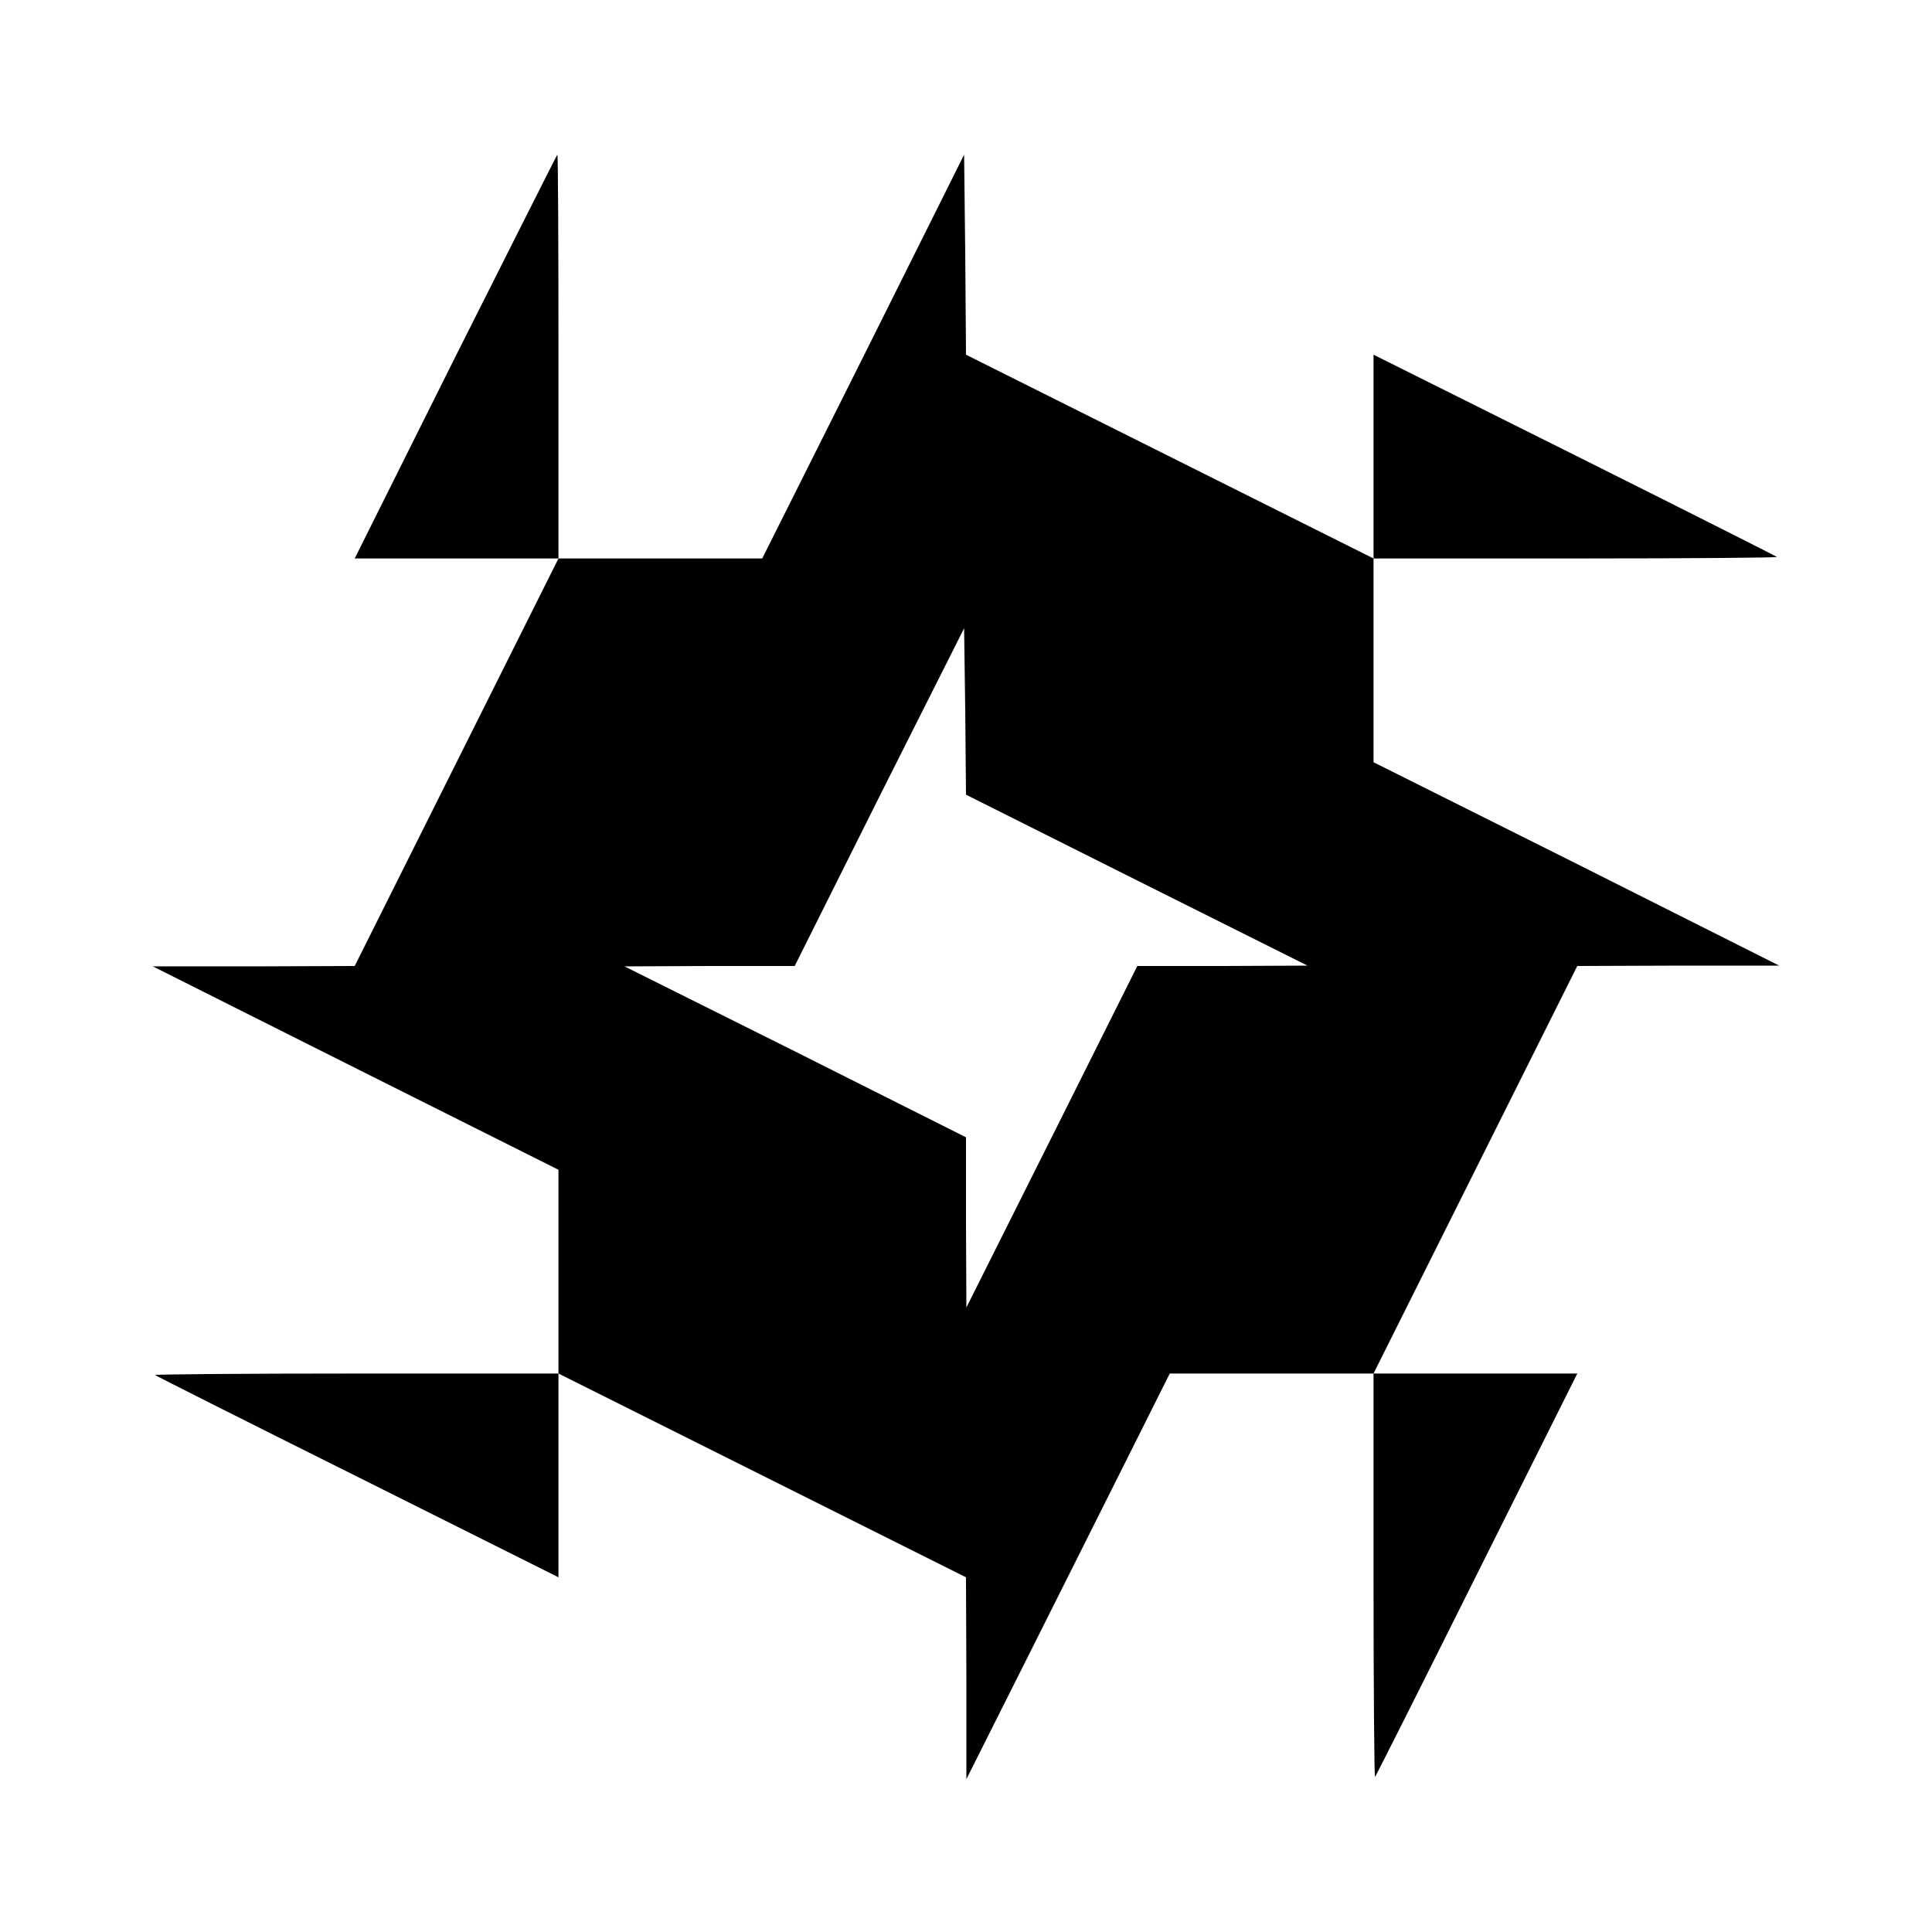
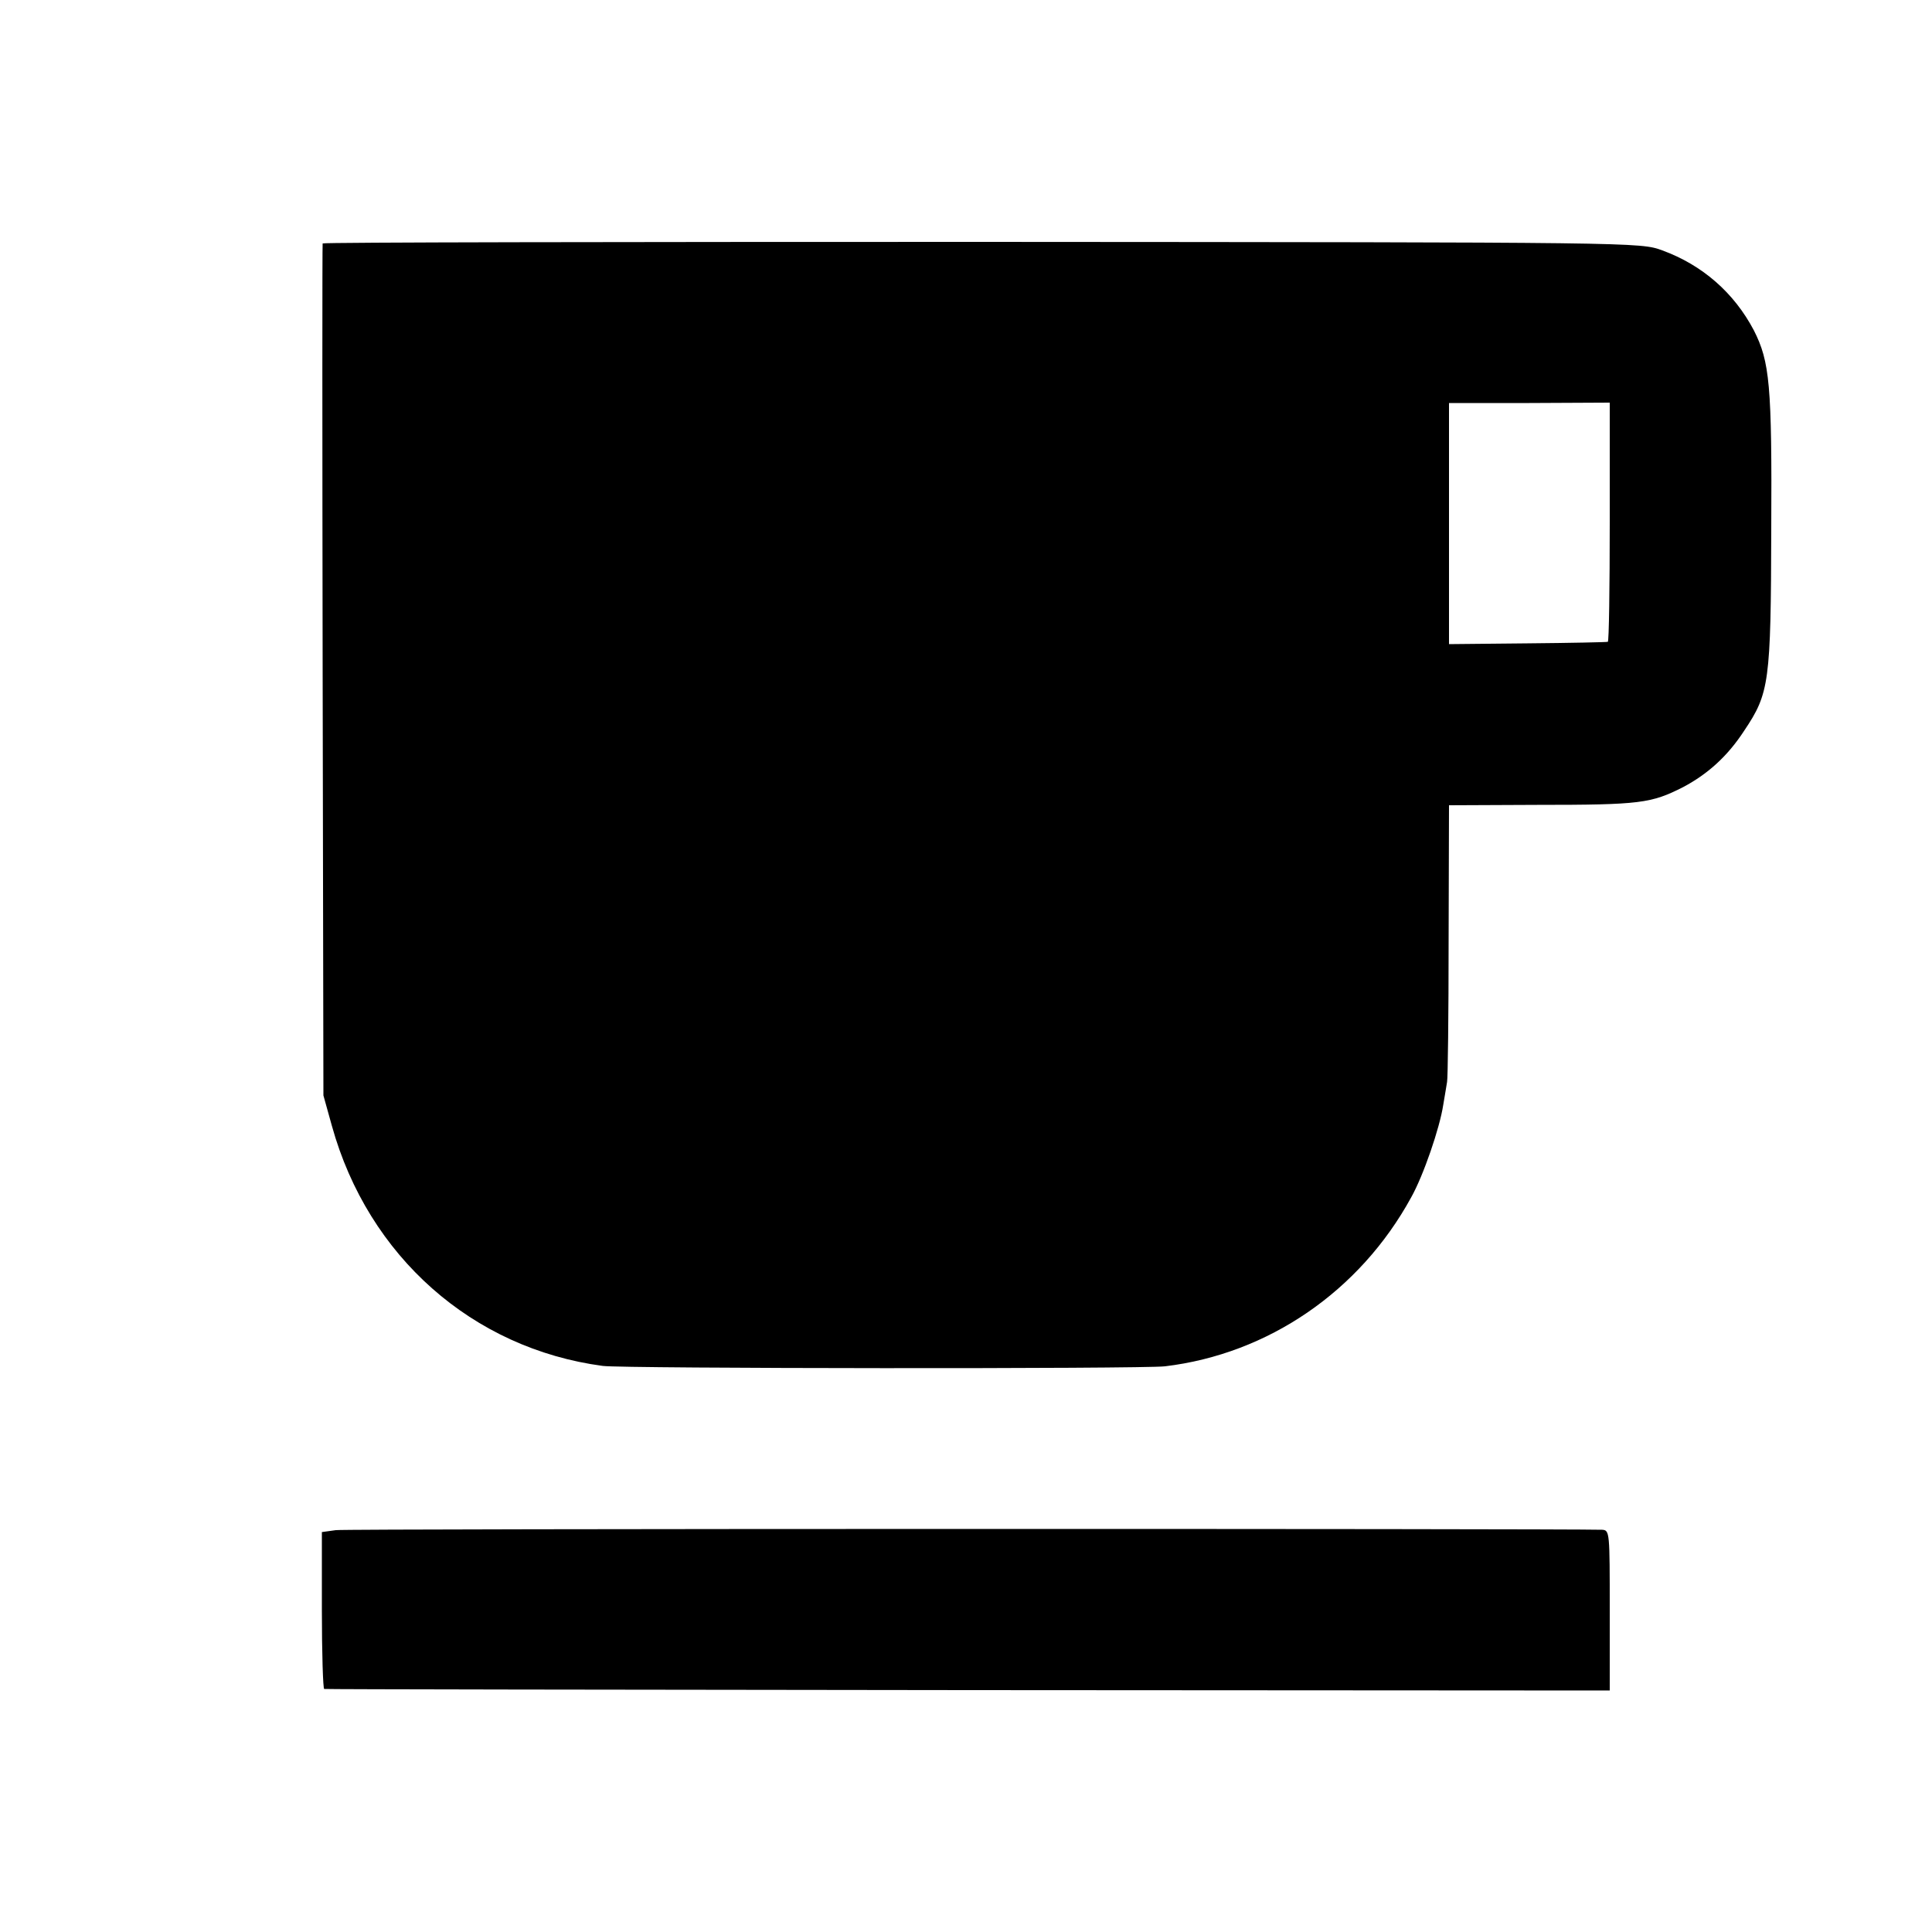
- <svg xmlns="http://www.w3.org/2000/svg" version="1.0" width="512pt" height="512pt" viewBox="0 0 512 512" preserveAspectRatio="xMidYMid meet">
-   <g transform="translate(0,512) scale(0.1,-0.1)" fill="#000000" stroke="none">
-     <path d="M1207 4175 l-267 -535 270 0 270 0 0 535 c0 294 -1 535 -3 535 -1 0 -122 -241 -270 -535z" />
-     <path d="M2288 4175 l-268 -535 -270 0 -270 0 -270 -540 -270 -540 -268 -1 -267 0 538 -270 537 -269 0 -270 0 -270 540 -270 540 -270 1 -268 0 -267 270 538 269 537 270 0 270 0 270 540 270 540 268 1 267 0 -537 270 -538 269 0 270 0 270 -540 270 -540 270 -2 265 -3 265 -267 -535z m725 -1388 l452 -226 -225 -1 -226 0 -226 -452 -227 -453 -1 226 0 225 -452 227 -453 226 225 1 226 0 224 448 225 447 3 -221 2 -220 453 -227z" />
-     <path d="M3640 3910 l0 -270 537 0 c295 0 534 2 532 4 -2 2 -244 124 -536 270 l-533 266 0 -270z" />
-     <path d="M411 1476 c2 -2 244 -124 537 -270 l532 -266 0 270 0 270 -537 0 c-295 0 -534 -2 -532 -4z" />
-     <path d="M3640 943 c0 -295 2 -534 4 -532 2 2 124 244 270 537 l266 532 -270 0 -270 0 0 -537z" />
+ <svg xmlns="http://www.w3.org/2000/svg" version="1.0" width="500pt" height="500pt" viewBox="0 0 500 500" preserveAspectRatio="xMidYMid meet">
+   <g transform="translate(0,500) scale(0.1,-0.1)" fill="#000000" stroke="none">
+     <path d="M835 4370 c-1 -3 -1 -500 0 -1105 l2 -1100 22 -79 c94 -338 364 -576 701 -621 53 -7 1396 -8 1455 -1 267 32 504 194 637 437 32 57 74 180 83 239 4 25 9 52 10 60 2 8 4 173 4 365 l1 351 228 1 c268 0 295 4 378 46 64 34 115 80 158 146 65 97 69 124 70 521 2 375 -4 434 -45 515 -51 97 -133 169 -237 207 -57 21 -62 21 -1760 22 -937 0 -1705 -1 -1707 -4z m3331 -721 c0 -170 -2 -310 -5 -310 -3 -1 -97 -3 -208 -4 l-203 -2 0 312 0 312 208 0 208 1 0 -309z" />
+     <path d="M869 1040 l-36 -5 0 -202 c0 -112 3 -204 6 -204 3 -1 753 -2 1666 -3 l1661 -1 0 207 c0 203 0 208 -20 209 -117 3 -3250 3 -3277 -1z" />
  </g>
</svg>
